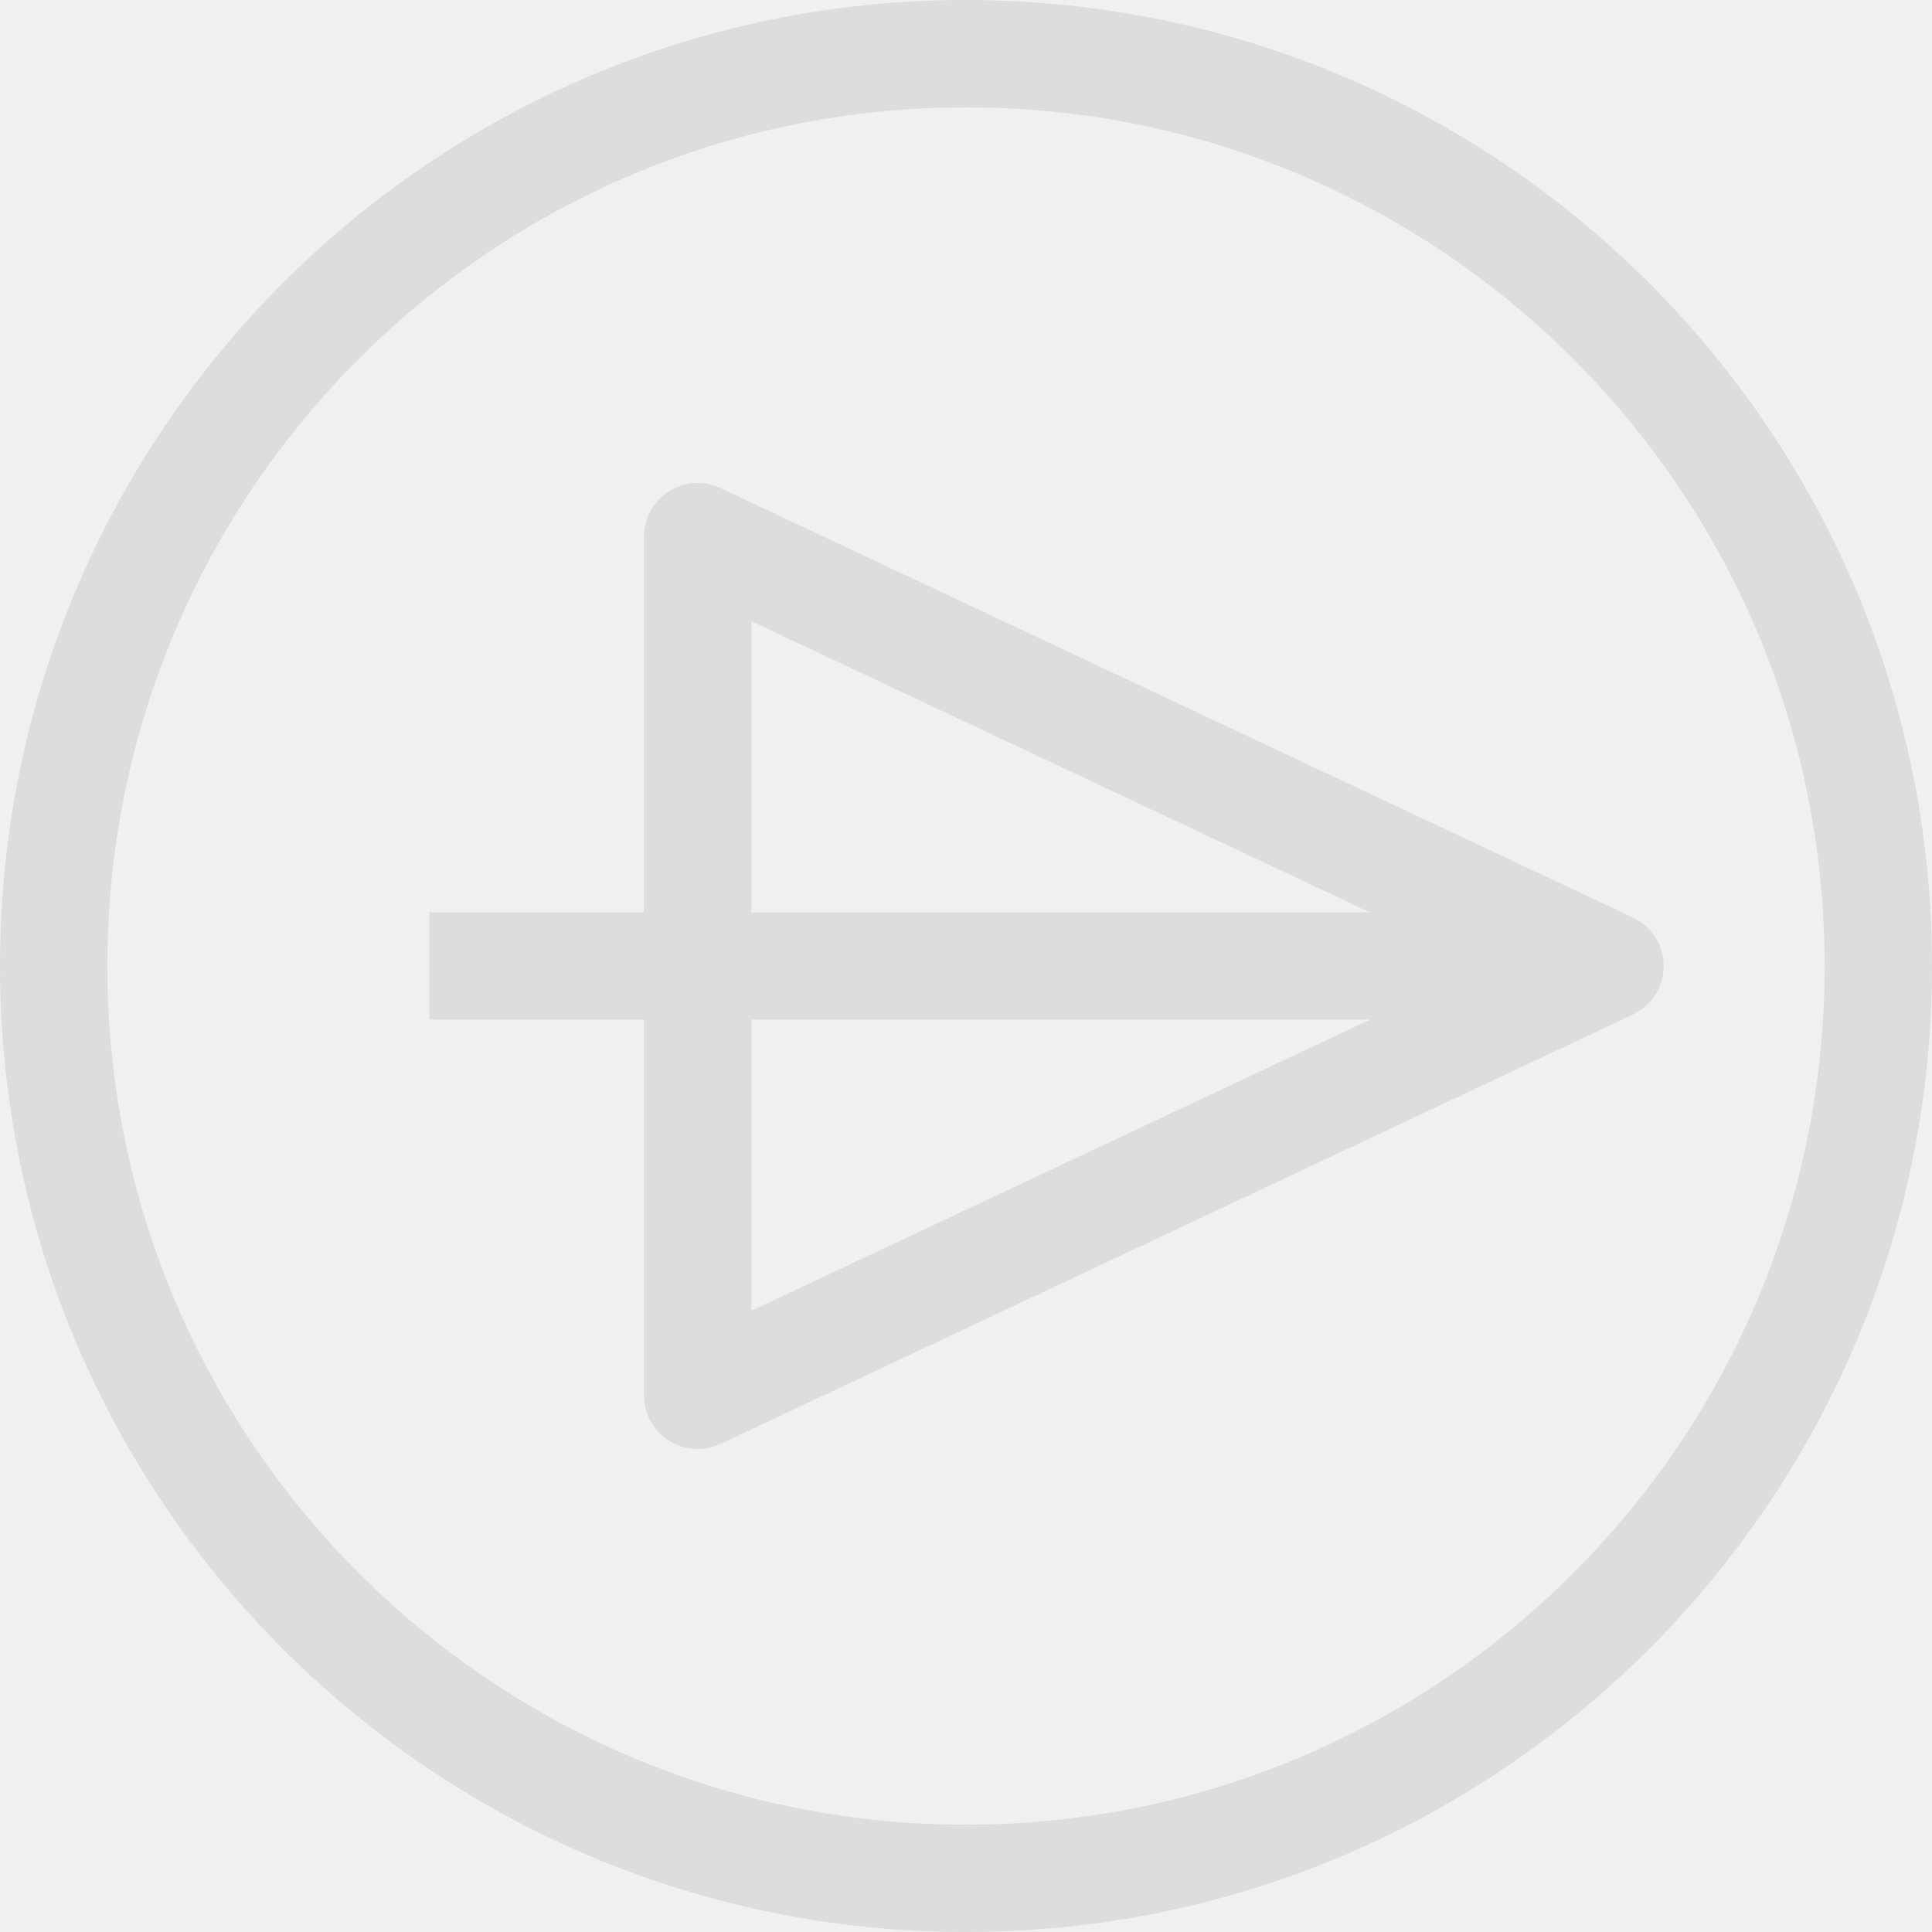
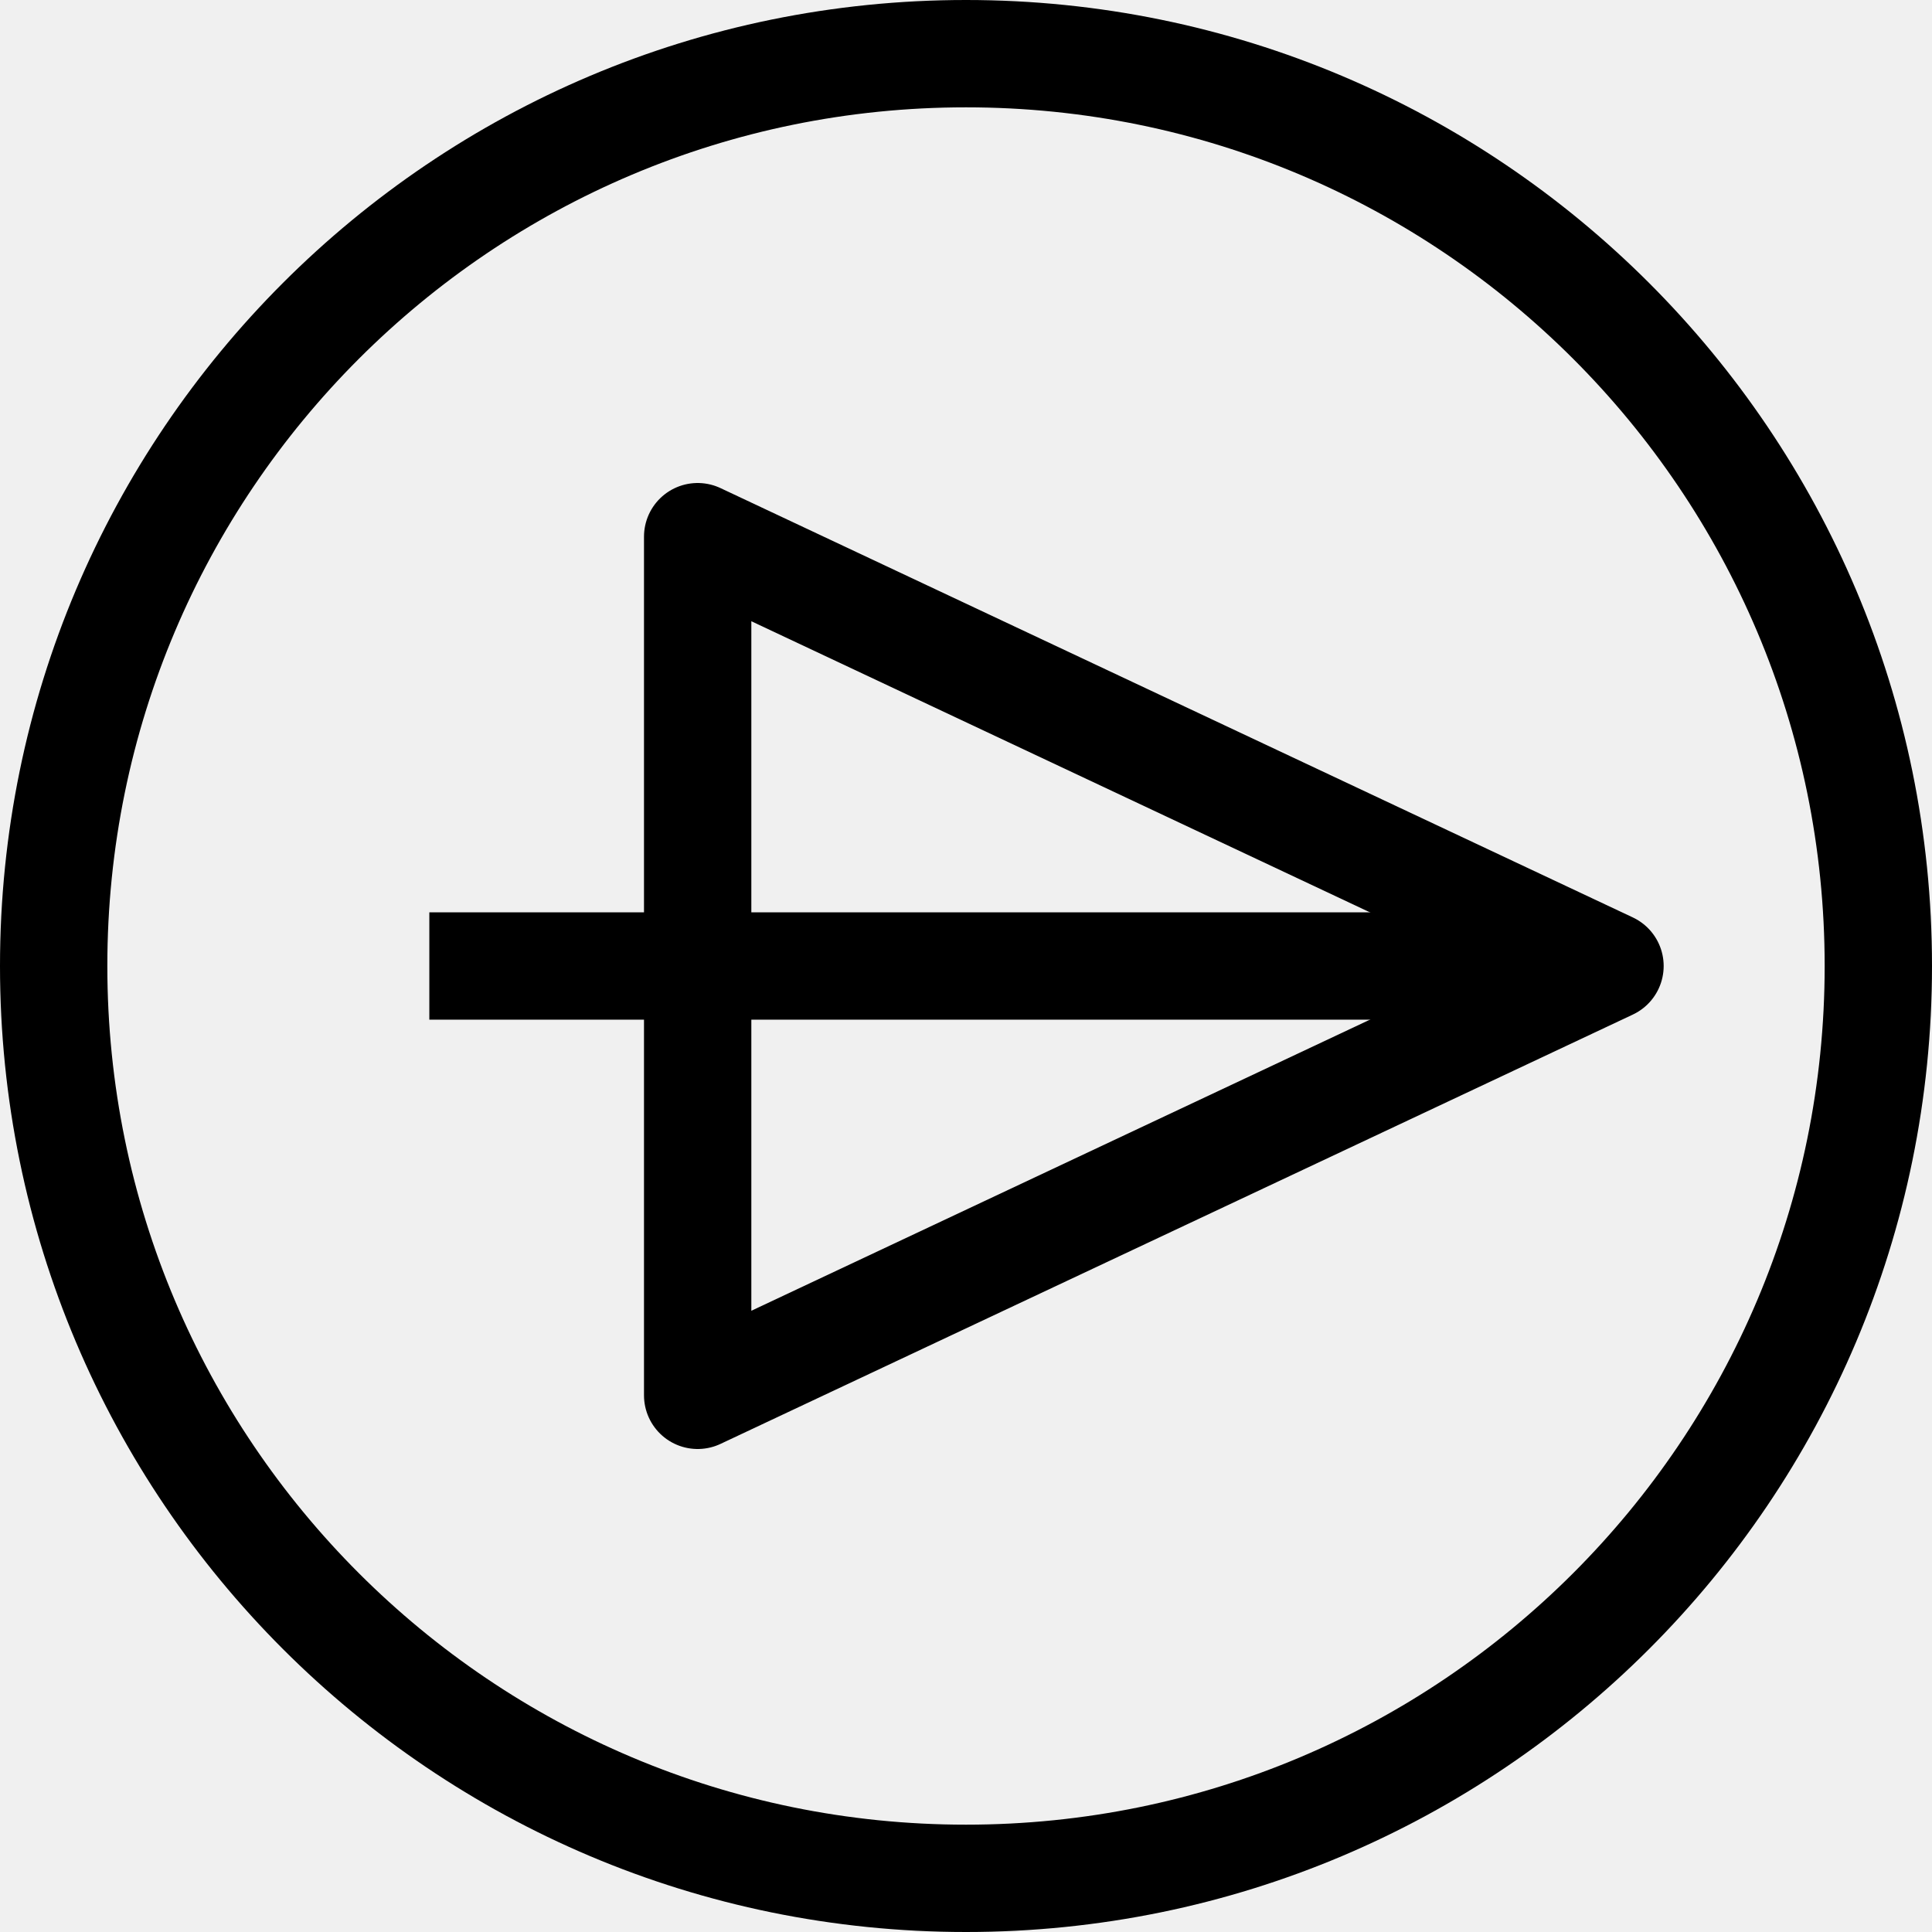
<svg xmlns="http://www.w3.org/2000/svg" xmlns:xlink="http://www.w3.org/1999/xlink" width="36px" height="36px" viewBox="0 0 36 36" version="1.1">
  <defs>
    <circle id="path-1" cx="18" cy="18" r="18" />
    <mask id="mask-2" maskContentUnits="userSpaceOnUse" maskUnits="objectBoundingBox" x="0" y="0" width="36" height="36" fill="white">
      <use xlink:href="#path-1" />
    </mask>
  </defs>
  <g id="Symbols" stroke="none" stroke-width="1" fill="none" fill-rule="evenodd">
-     <g id="Icon-Embed" stroke="#DDDDDD">
+     <g id="Icon-Embed" stroke="#000000">
      <polygon id="Triangle-2" stroke-width="2" stroke-linejoin="round" points="30 18 13 26 13 10" />
      <use id="Oval-15-Copy" mask="url(#mask-2)" stroke-width="4" xlink:href="#path-1" />
      <path d="M28,18 L9,18" id="Line" stroke-width="2" stroke-linecap="square" />
    </g>
  </g>
</svg>
